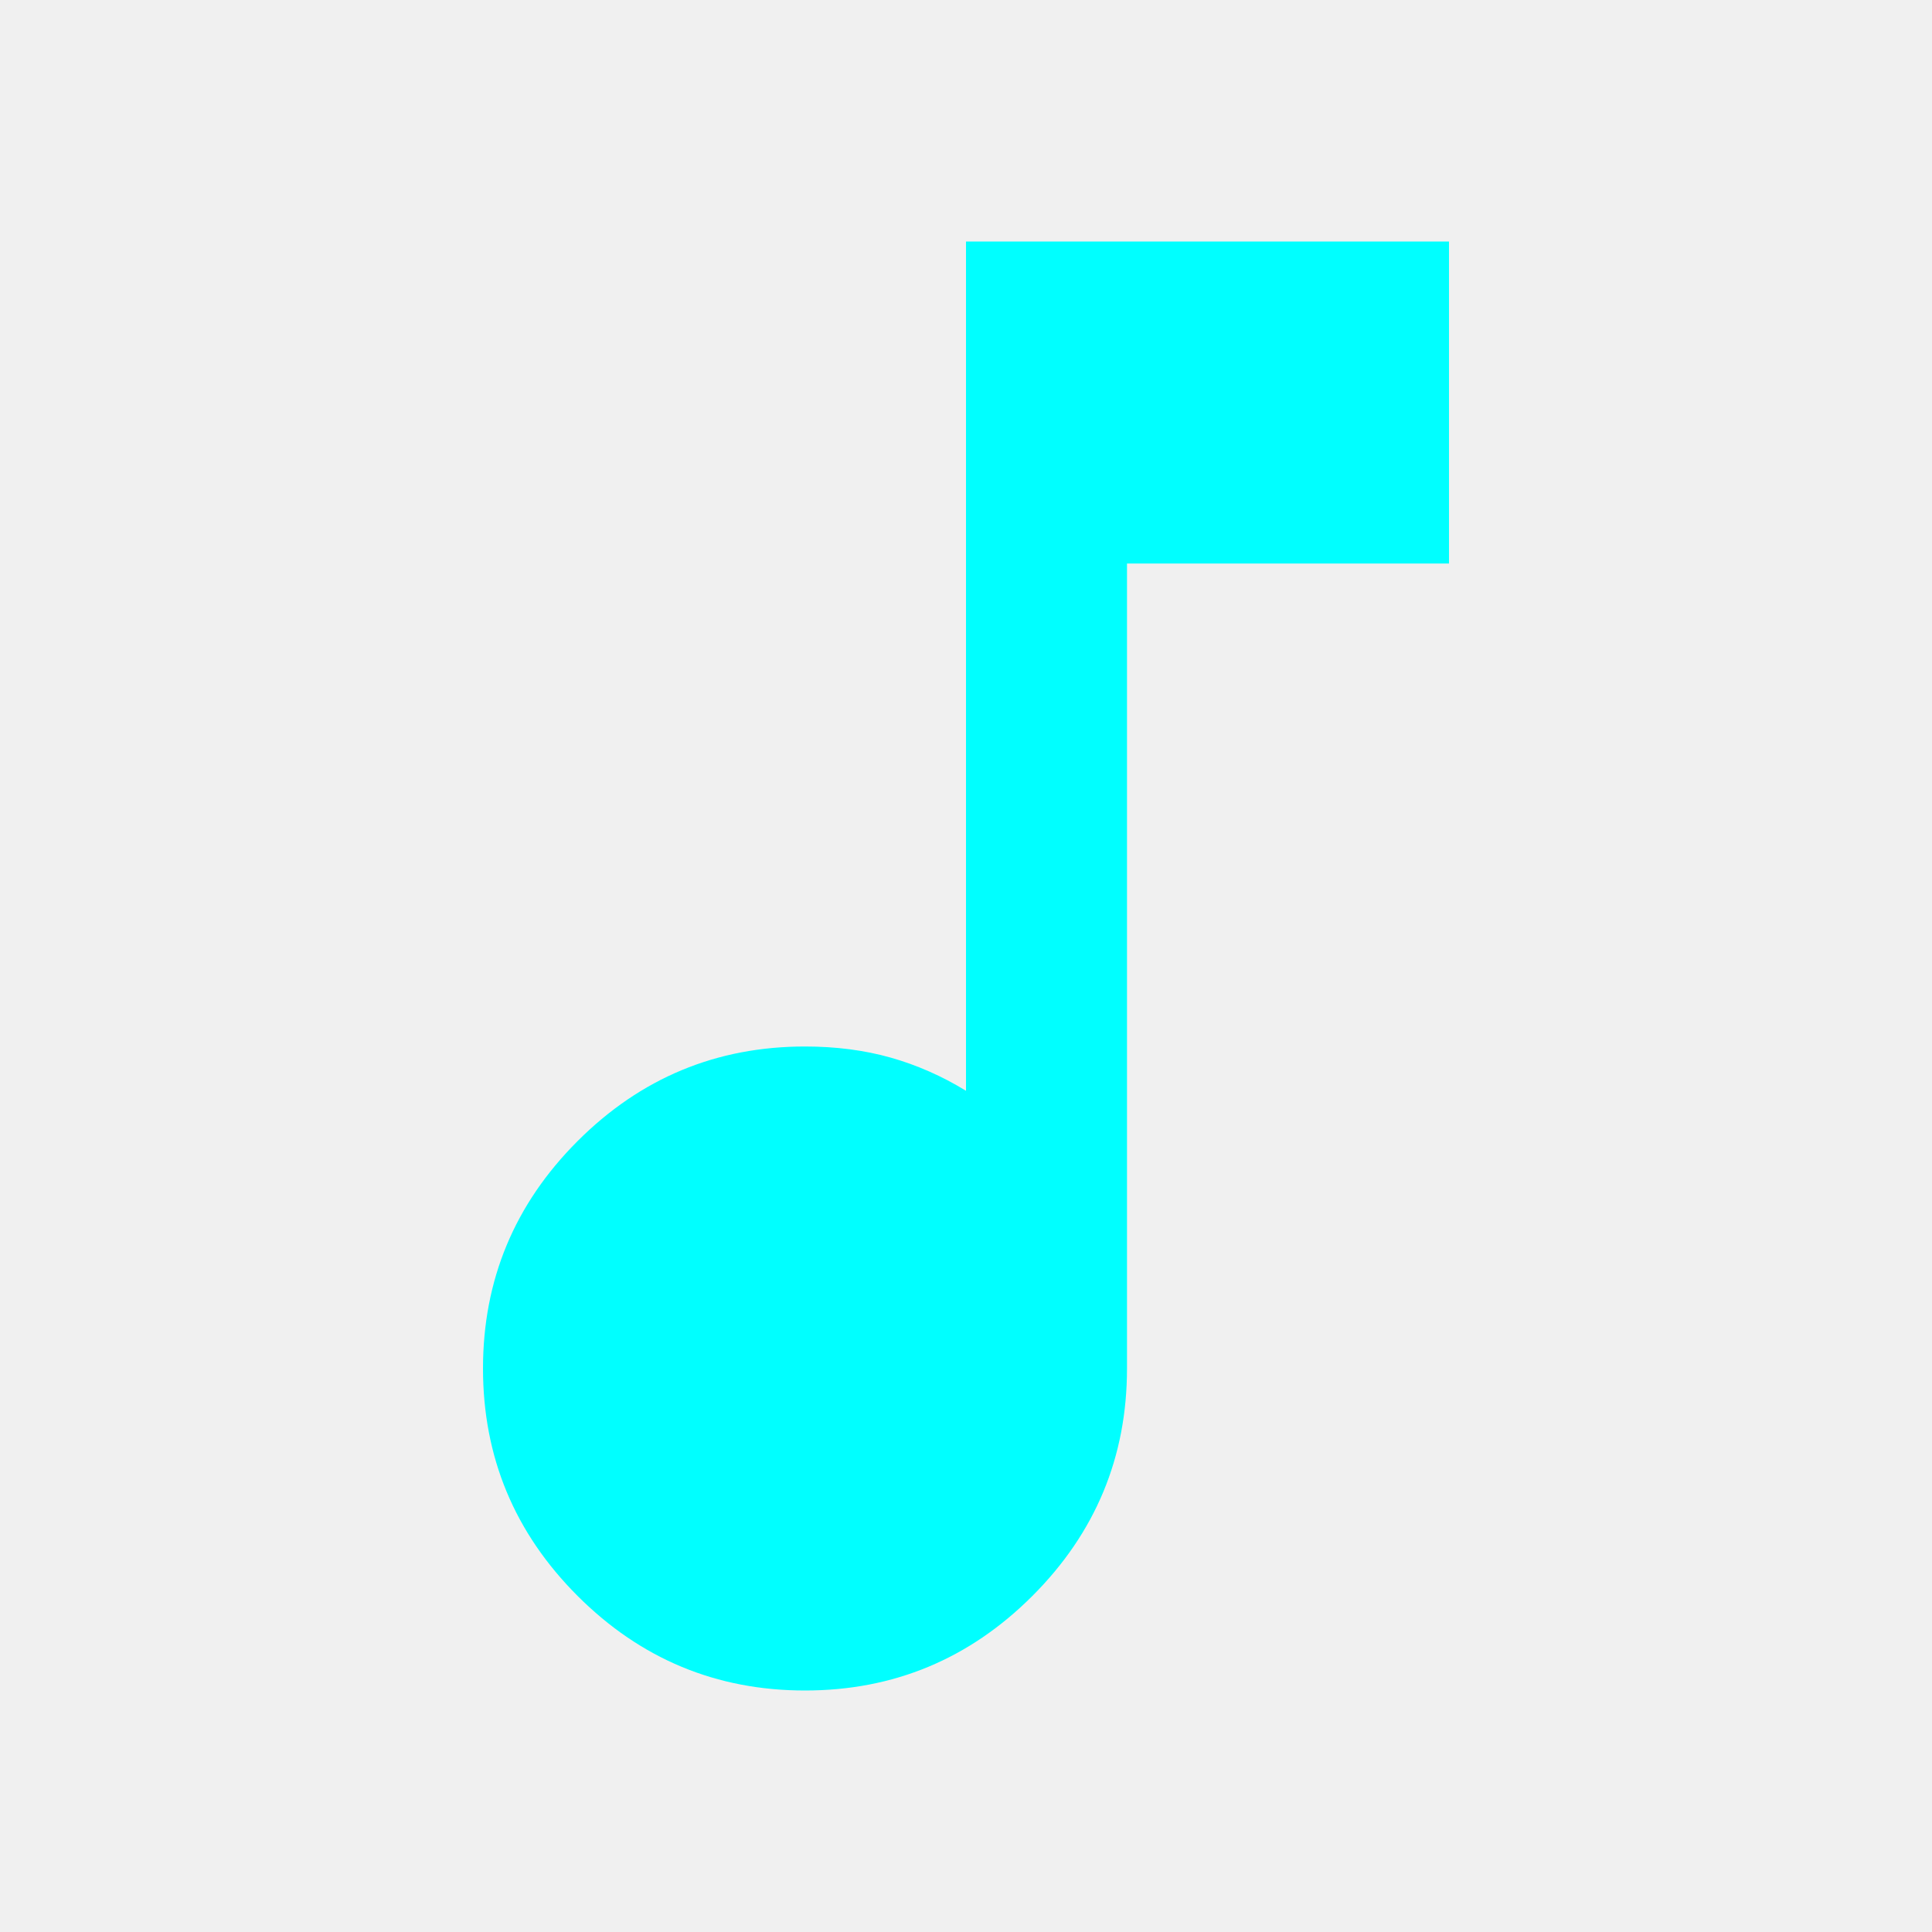
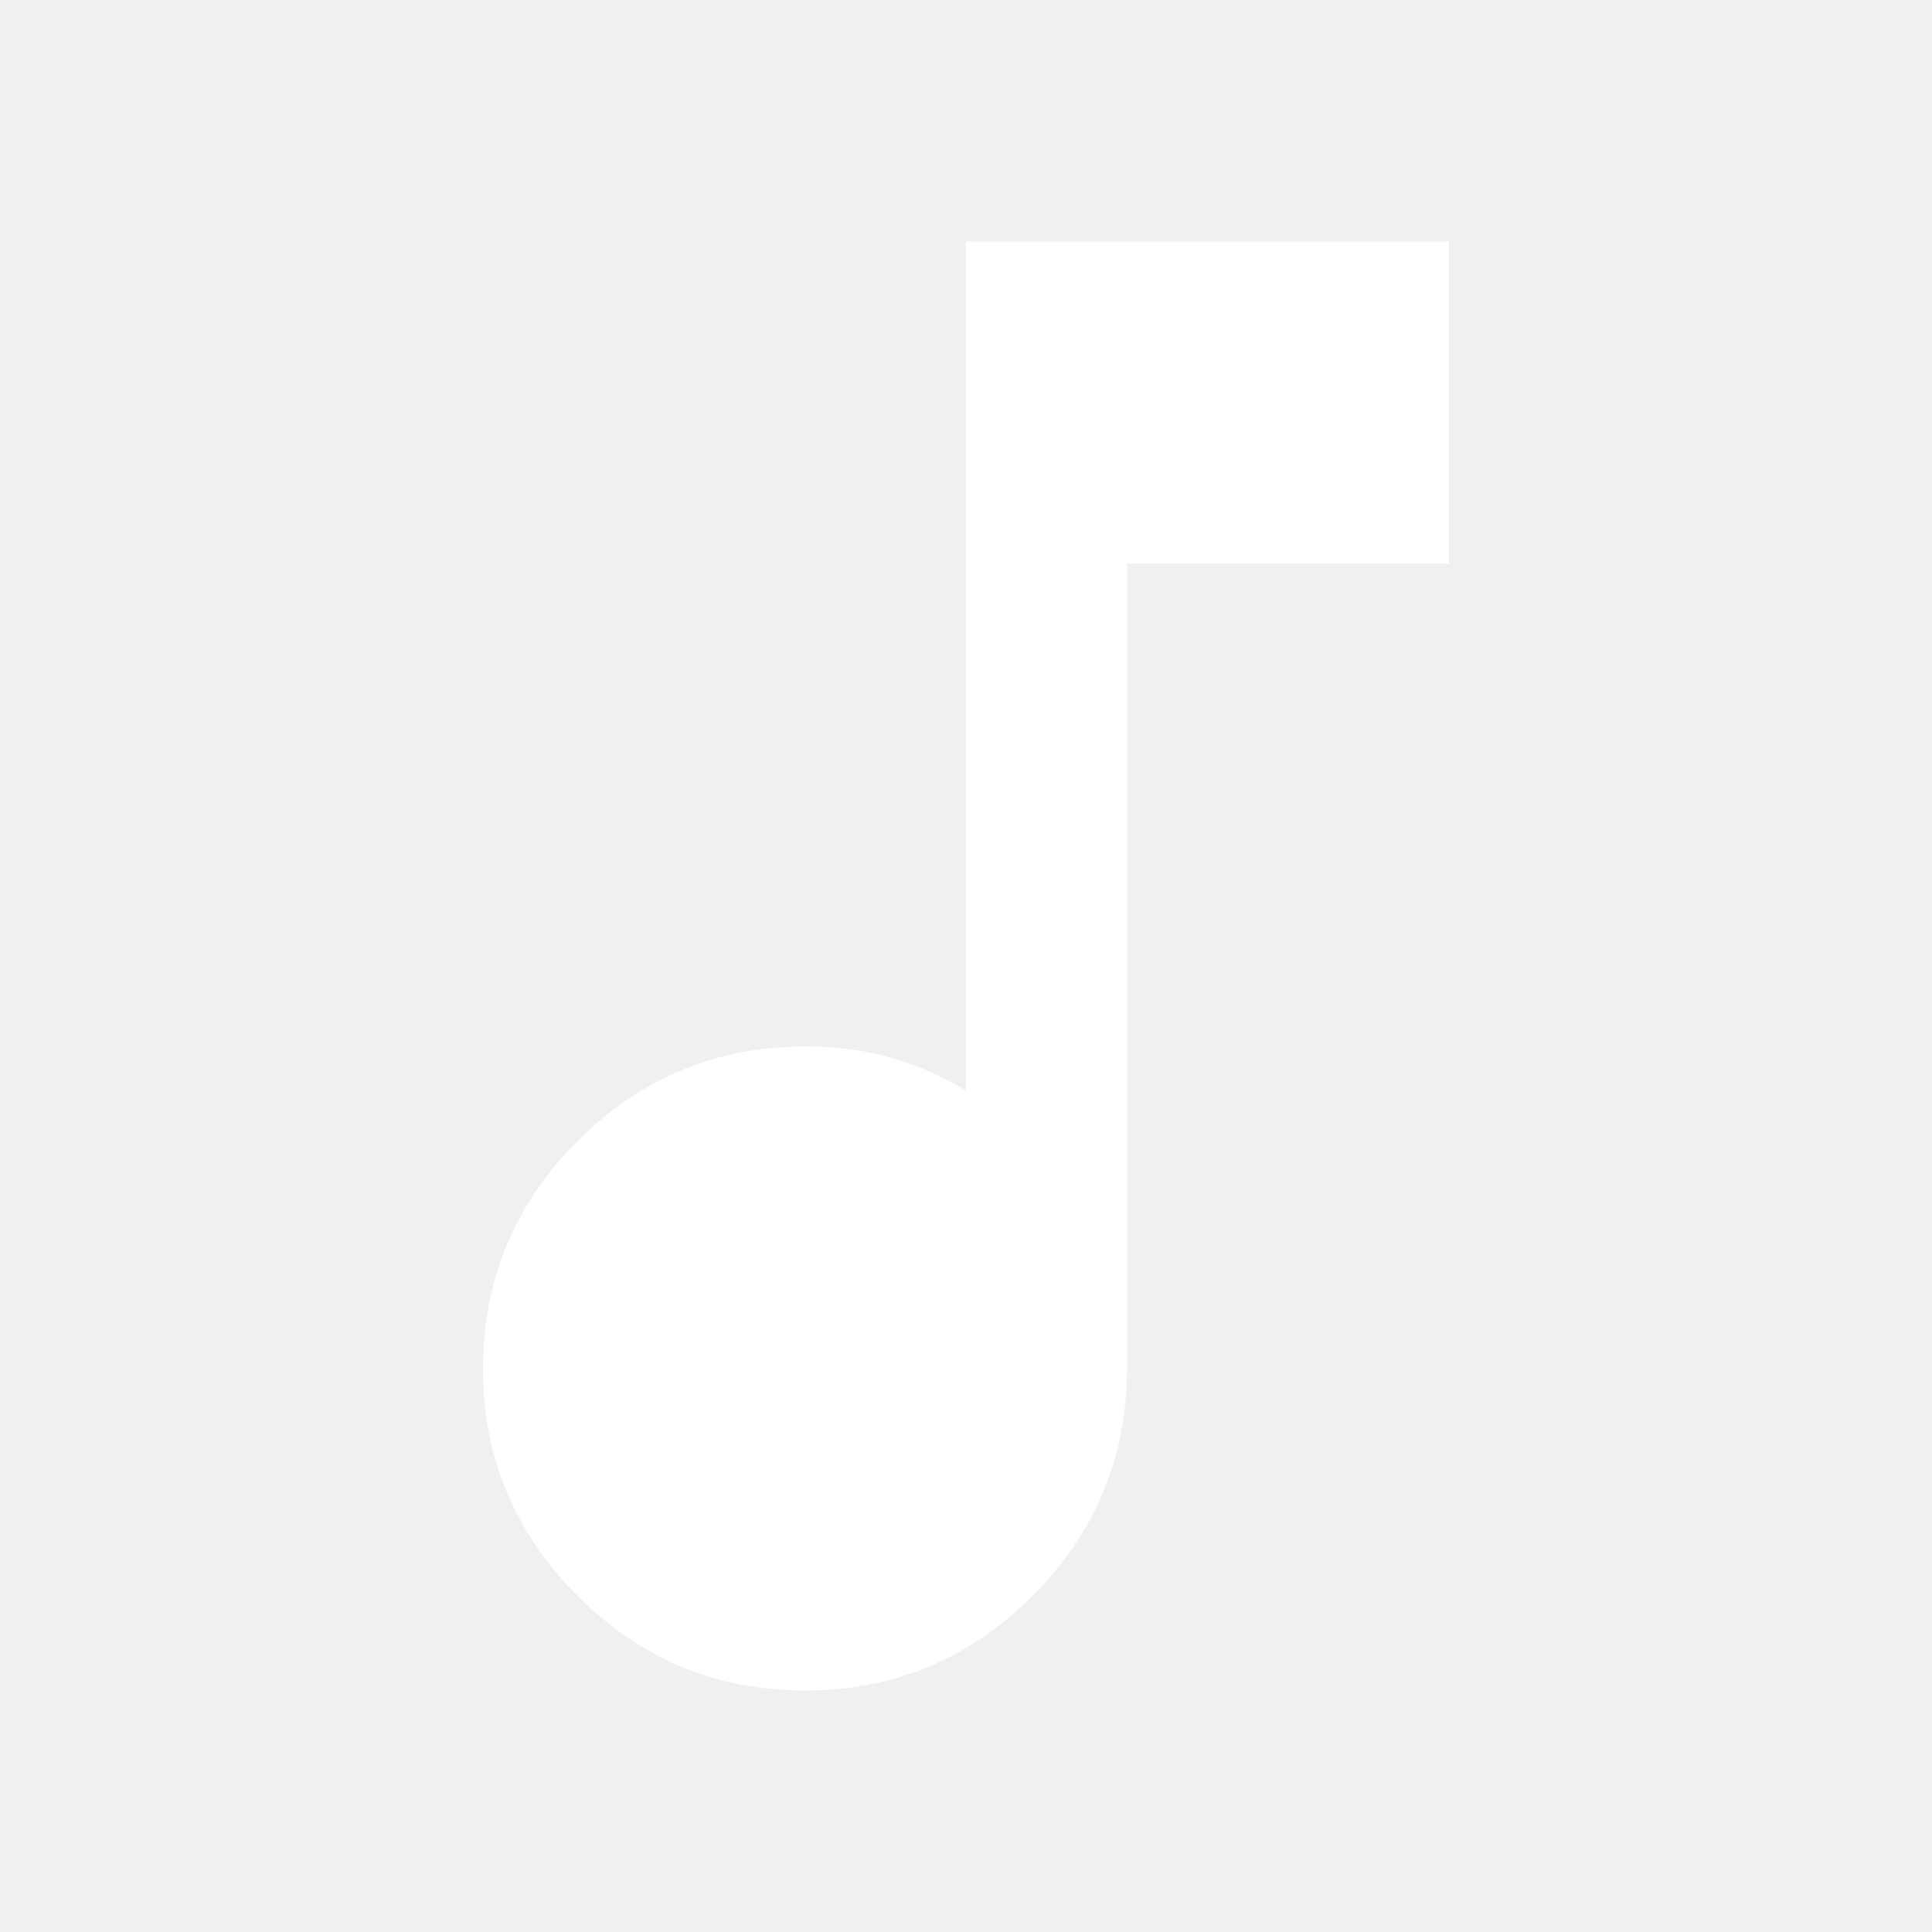
- <svg xmlns="http://www.w3.org/2000/svg" height="24px" viewBox="0 -960 960 960" width="24px" fill="#00ffff">
+ <svg xmlns="http://www.w3.org/2000/svg" height="24px" viewBox="0 -960 960 960" width="24px" fill="#ffffff">
  <path d="M400-120q-66 0-113-47t-47-113q0-66 47-113t113-47q23 0 42.5 5.5T480-418v-422h240v160H560v400q0 66-47 113t-113 47Z" />
</svg>
